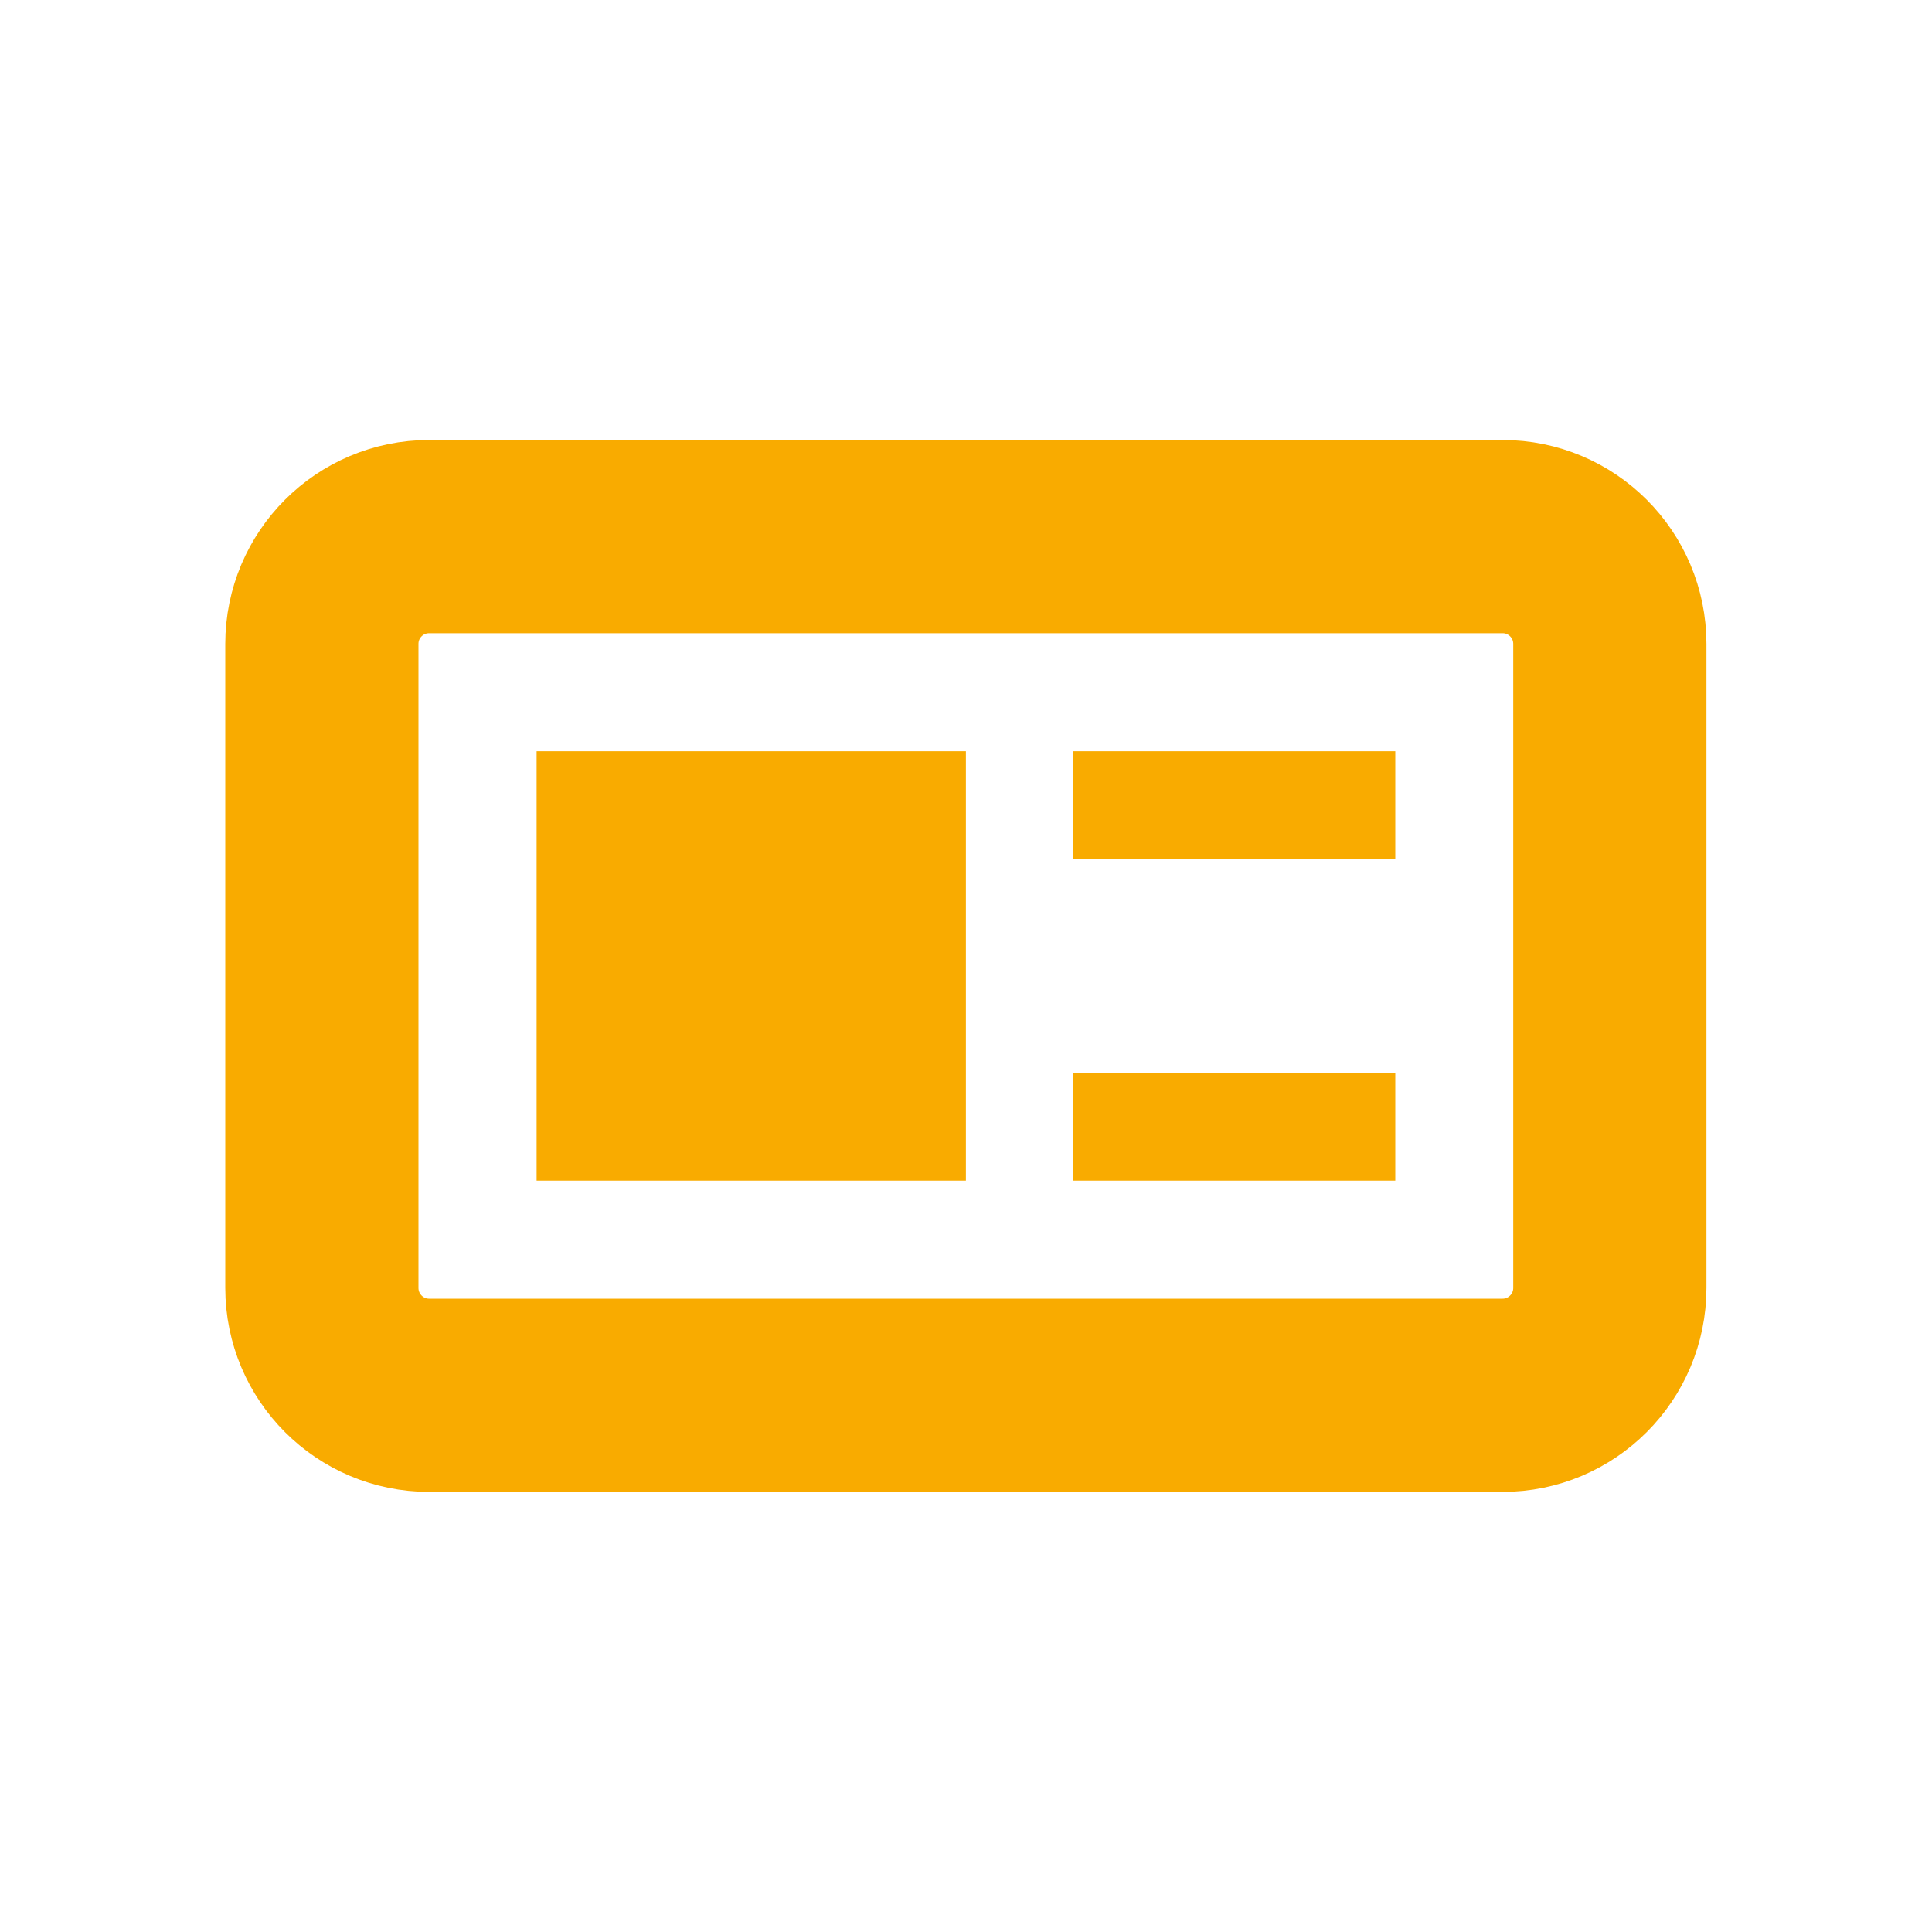
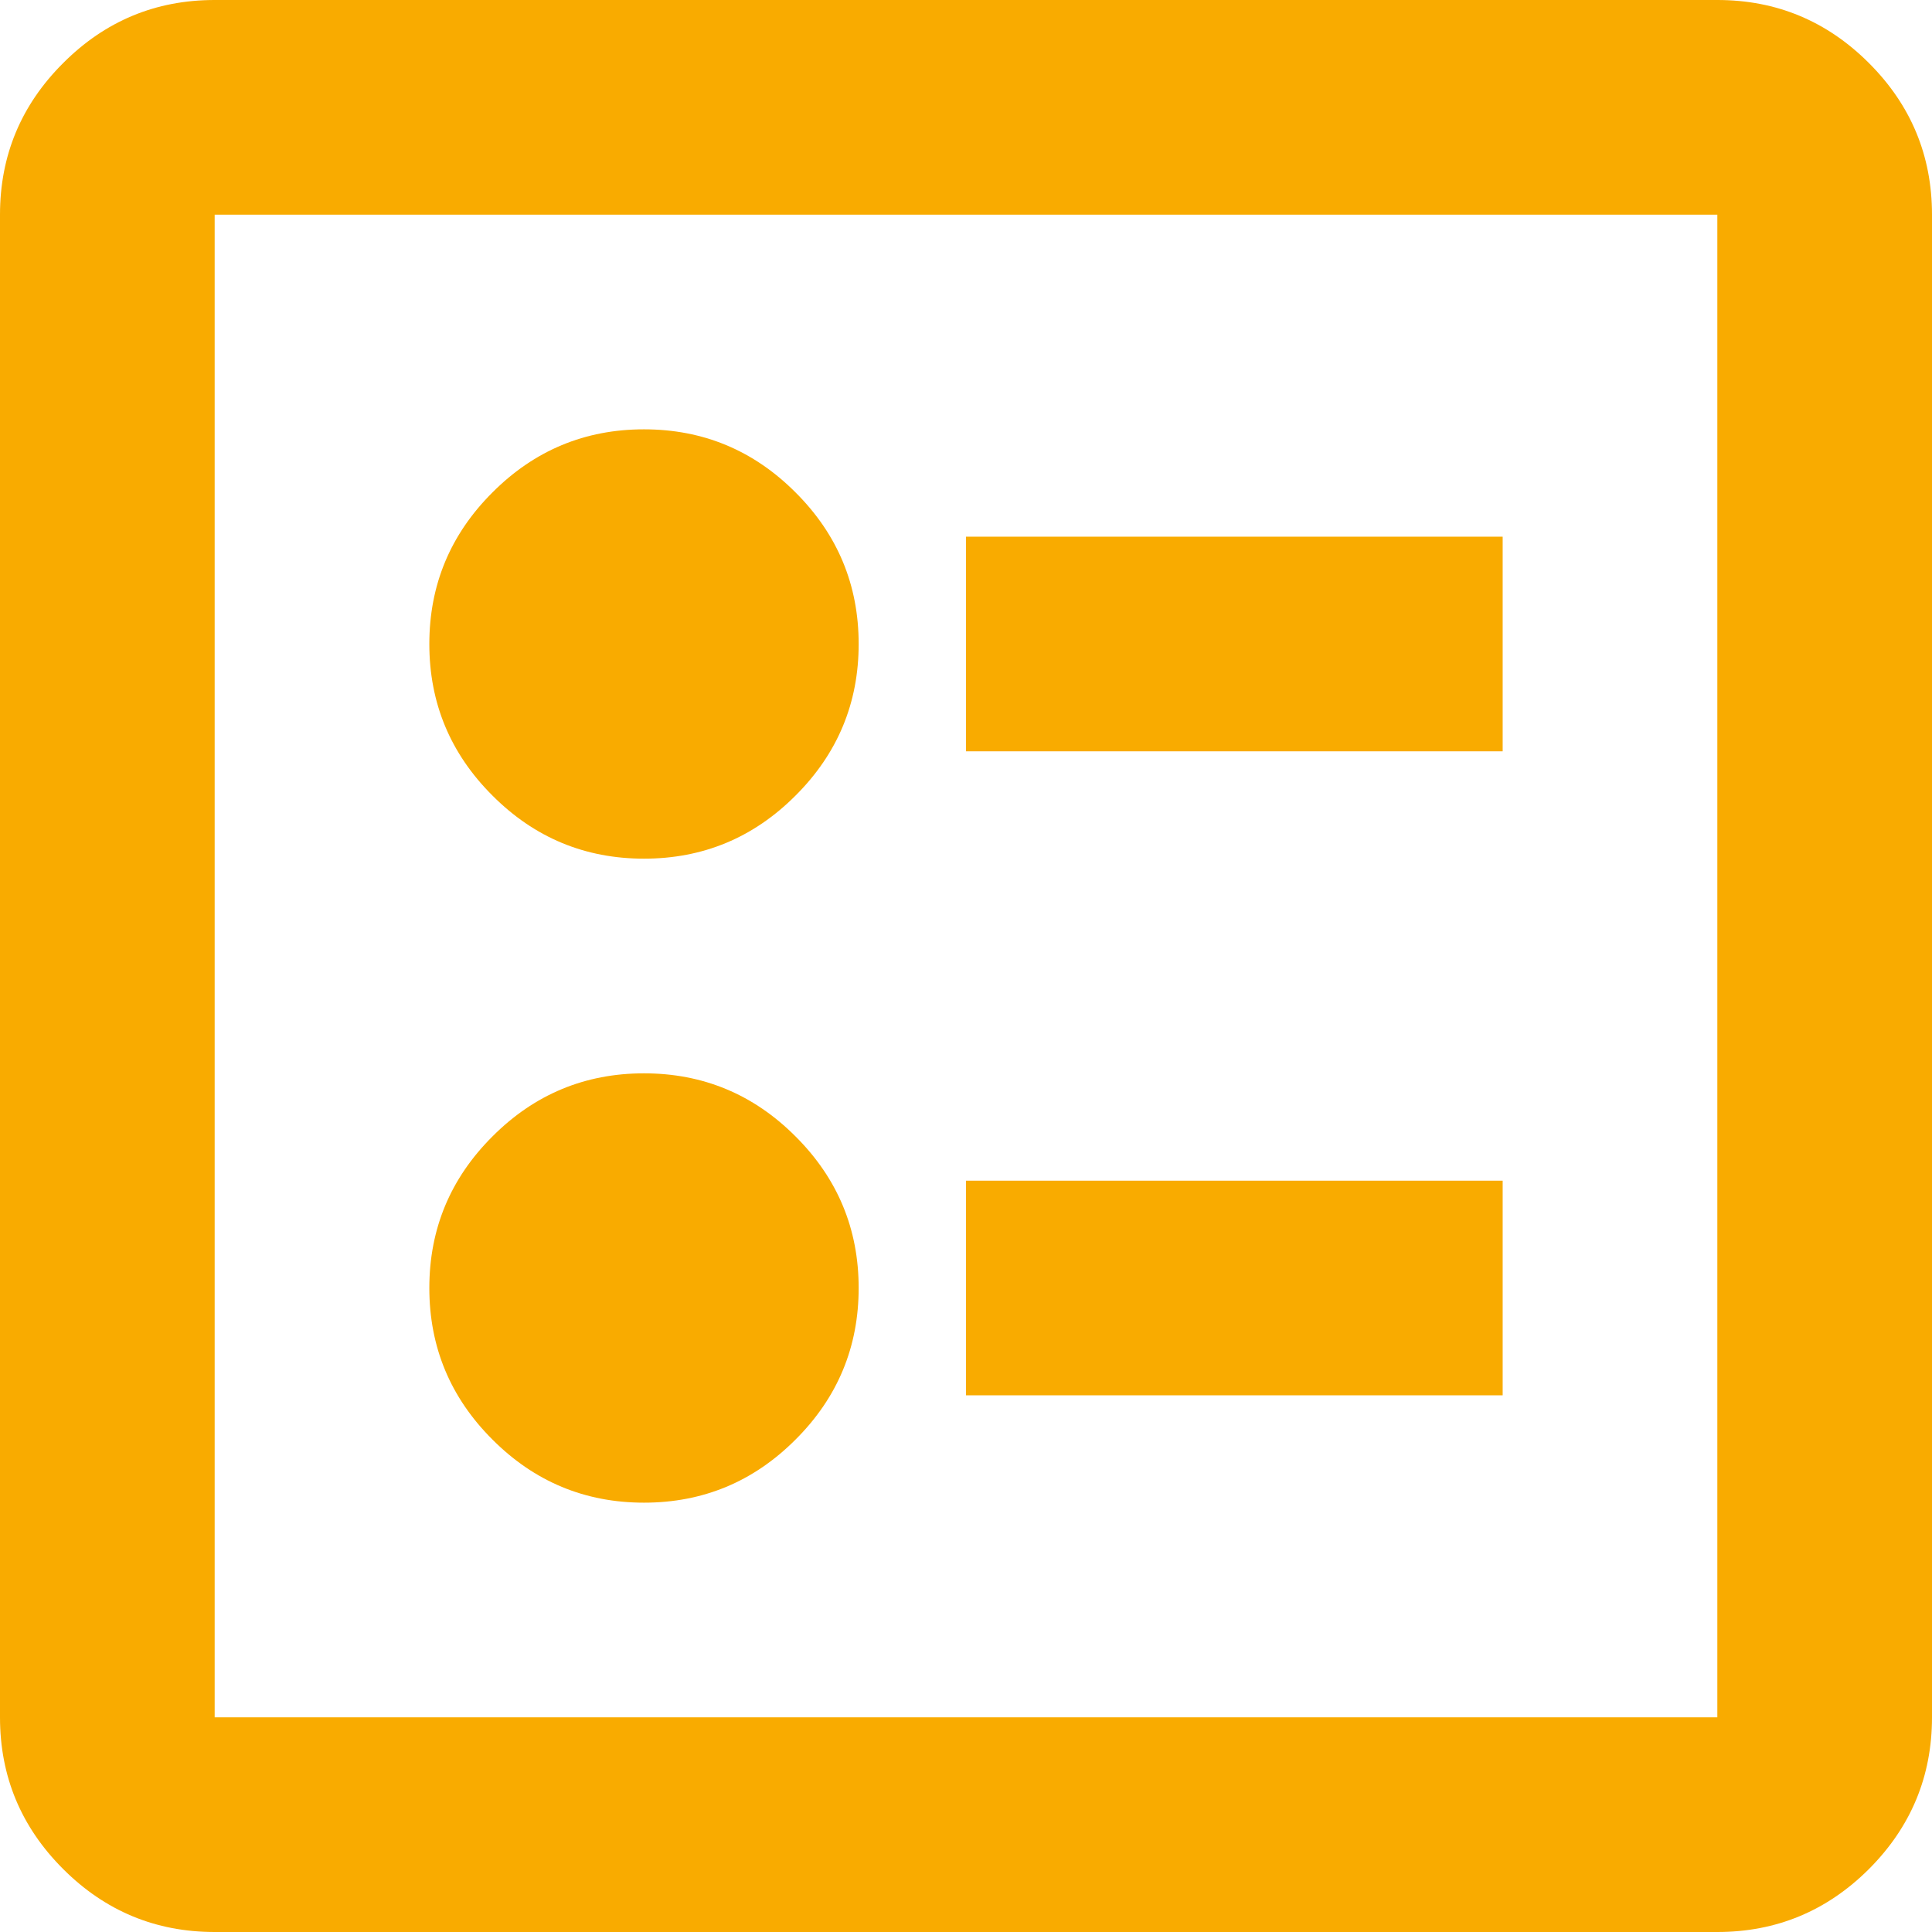
- <svg xmlns="http://www.w3.org/2000/svg" width="20" height="20" viewBox="0 0 20 20" fill="none">
-   <path d="M15.554 5.555H4.443C3.829 5.555 3.332 6.052 3.332 6.666V13.332C3.332 13.946 3.829 14.444 4.443 14.444H15.554C16.168 14.444 16.665 13.946 16.665 13.332V6.666C16.665 6.052 16.168 5.555 15.554 5.555Z" stroke="#F9AB00" stroke-width="2" stroke-miterlimit="10" />
-   <path d="M11.11 7.777H14.444V8.888H11.11V7.777ZM11.11 11.111H14.444V12.222H11.11V11.111ZM5.555 7.777H9.999V12.222H5.555V7.777Z" fill="#F9AB00" />
+ <svg xmlns="http://www.w3.org/2000/svg" width="18" height="18" viewBox="0 0 18 18" fill="none">
+   <path d="M9 7H14V5H9V7ZM9 13H14V11H9V13ZM6 8C6.55 8 7.021 7.804 7.412 7.412C7.804 7.021 8 6.55 8 6C8 5.45 7.804 4.979 7.412 4.588C7.021 4.196 6.55 4 6 4C5.45 4 4.979 4.196 4.588 4.588C4.196 4.979 4 5.45 4 6C4 6.55 4.196 7.021 4.588 7.412C4.979 7.804 5.45 8 6 8ZM6 14C6.55 14 7.021 13.804 7.412 13.412C7.804 13.021 8 12.55 8 12C8 11.45 7.804 10.979 7.412 10.588C7.021 10.196 6.55 10 6 10C5.45 10 4.979 10.196 4.588 10.588C4.196 10.979 4 11.45 4 12C4 12.55 4.196 13.021 4.588 13.412C4.979 13.804 5.45 14 6 14ZM2 18C1.45 18 0.979 17.804 0.588 17.413C0.196 17.021 0 16.55 0 16V2C0 1.45 0.196 0.979 0.588 0.588C0.979 0.196 1.45 0 2 0H16C16.55 0 17.021 0.196 17.413 0.588C17.804 0.979 18 1.45 18 2V16C18 16.55 17.804 17.021 17.413 17.413C17.021 17.804 16.55 18 16 18H2ZM2 16H16V2H2V16Z" fill="#F9AB00" />
</svg>
